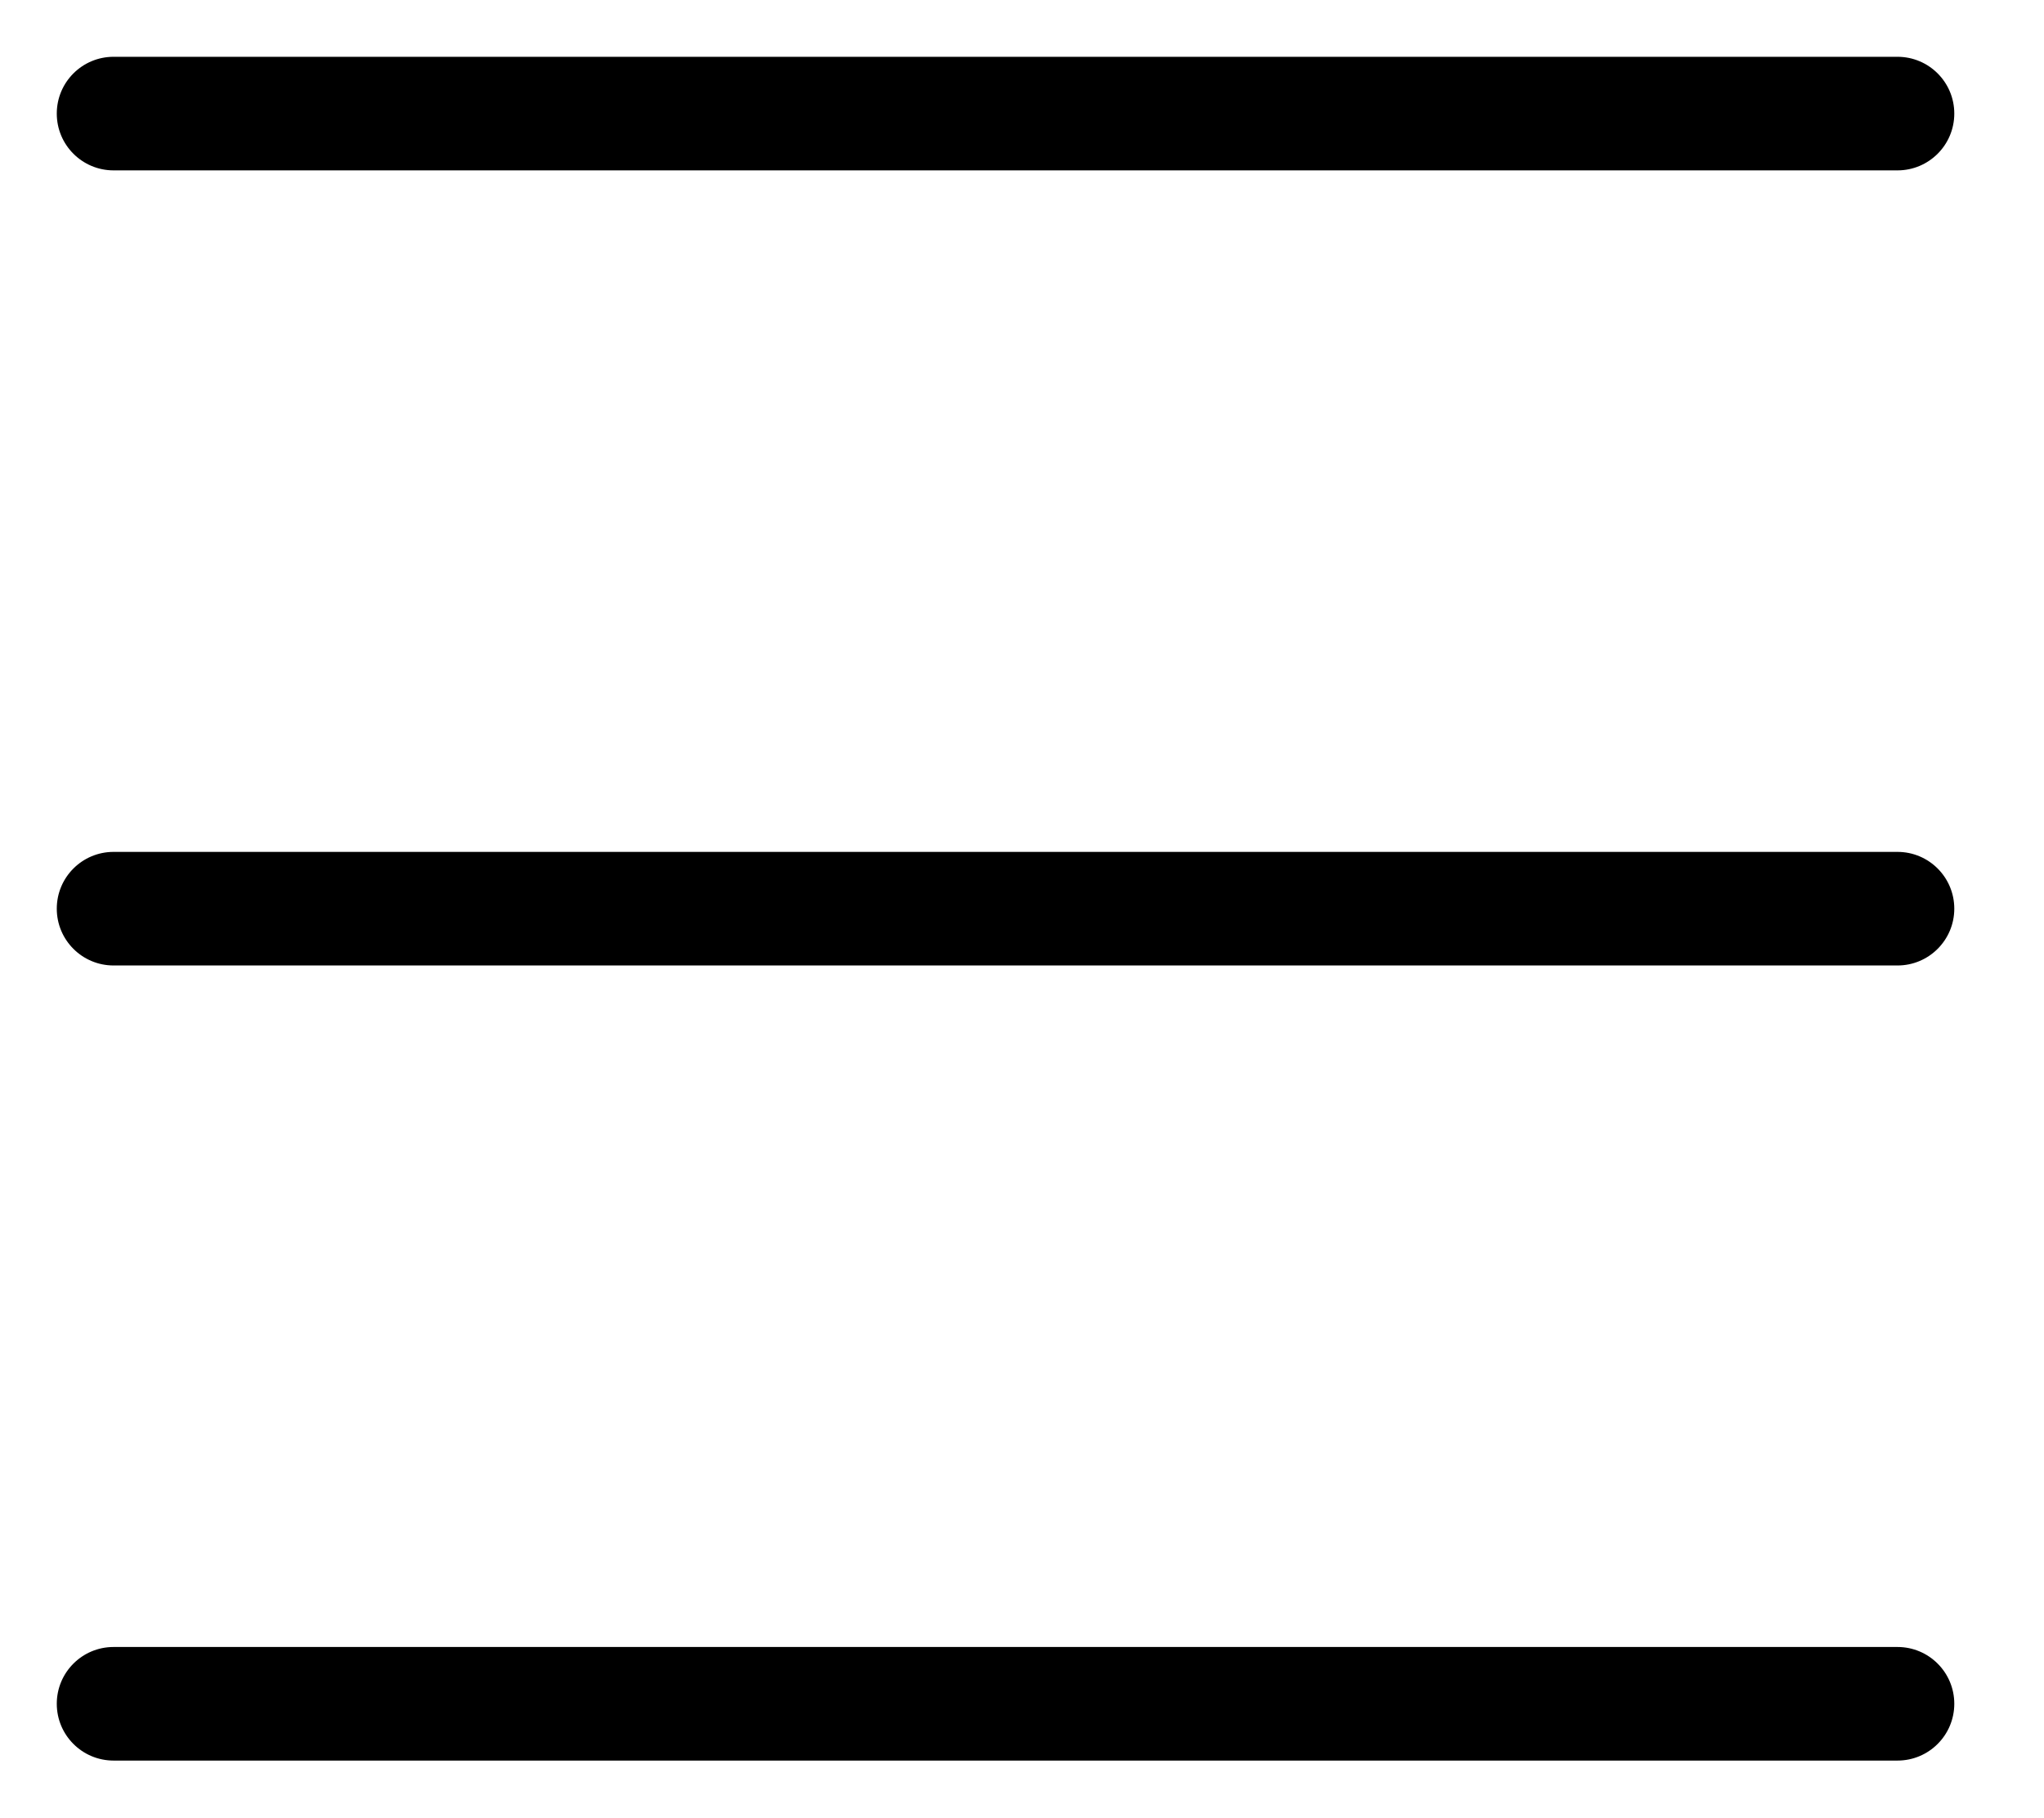
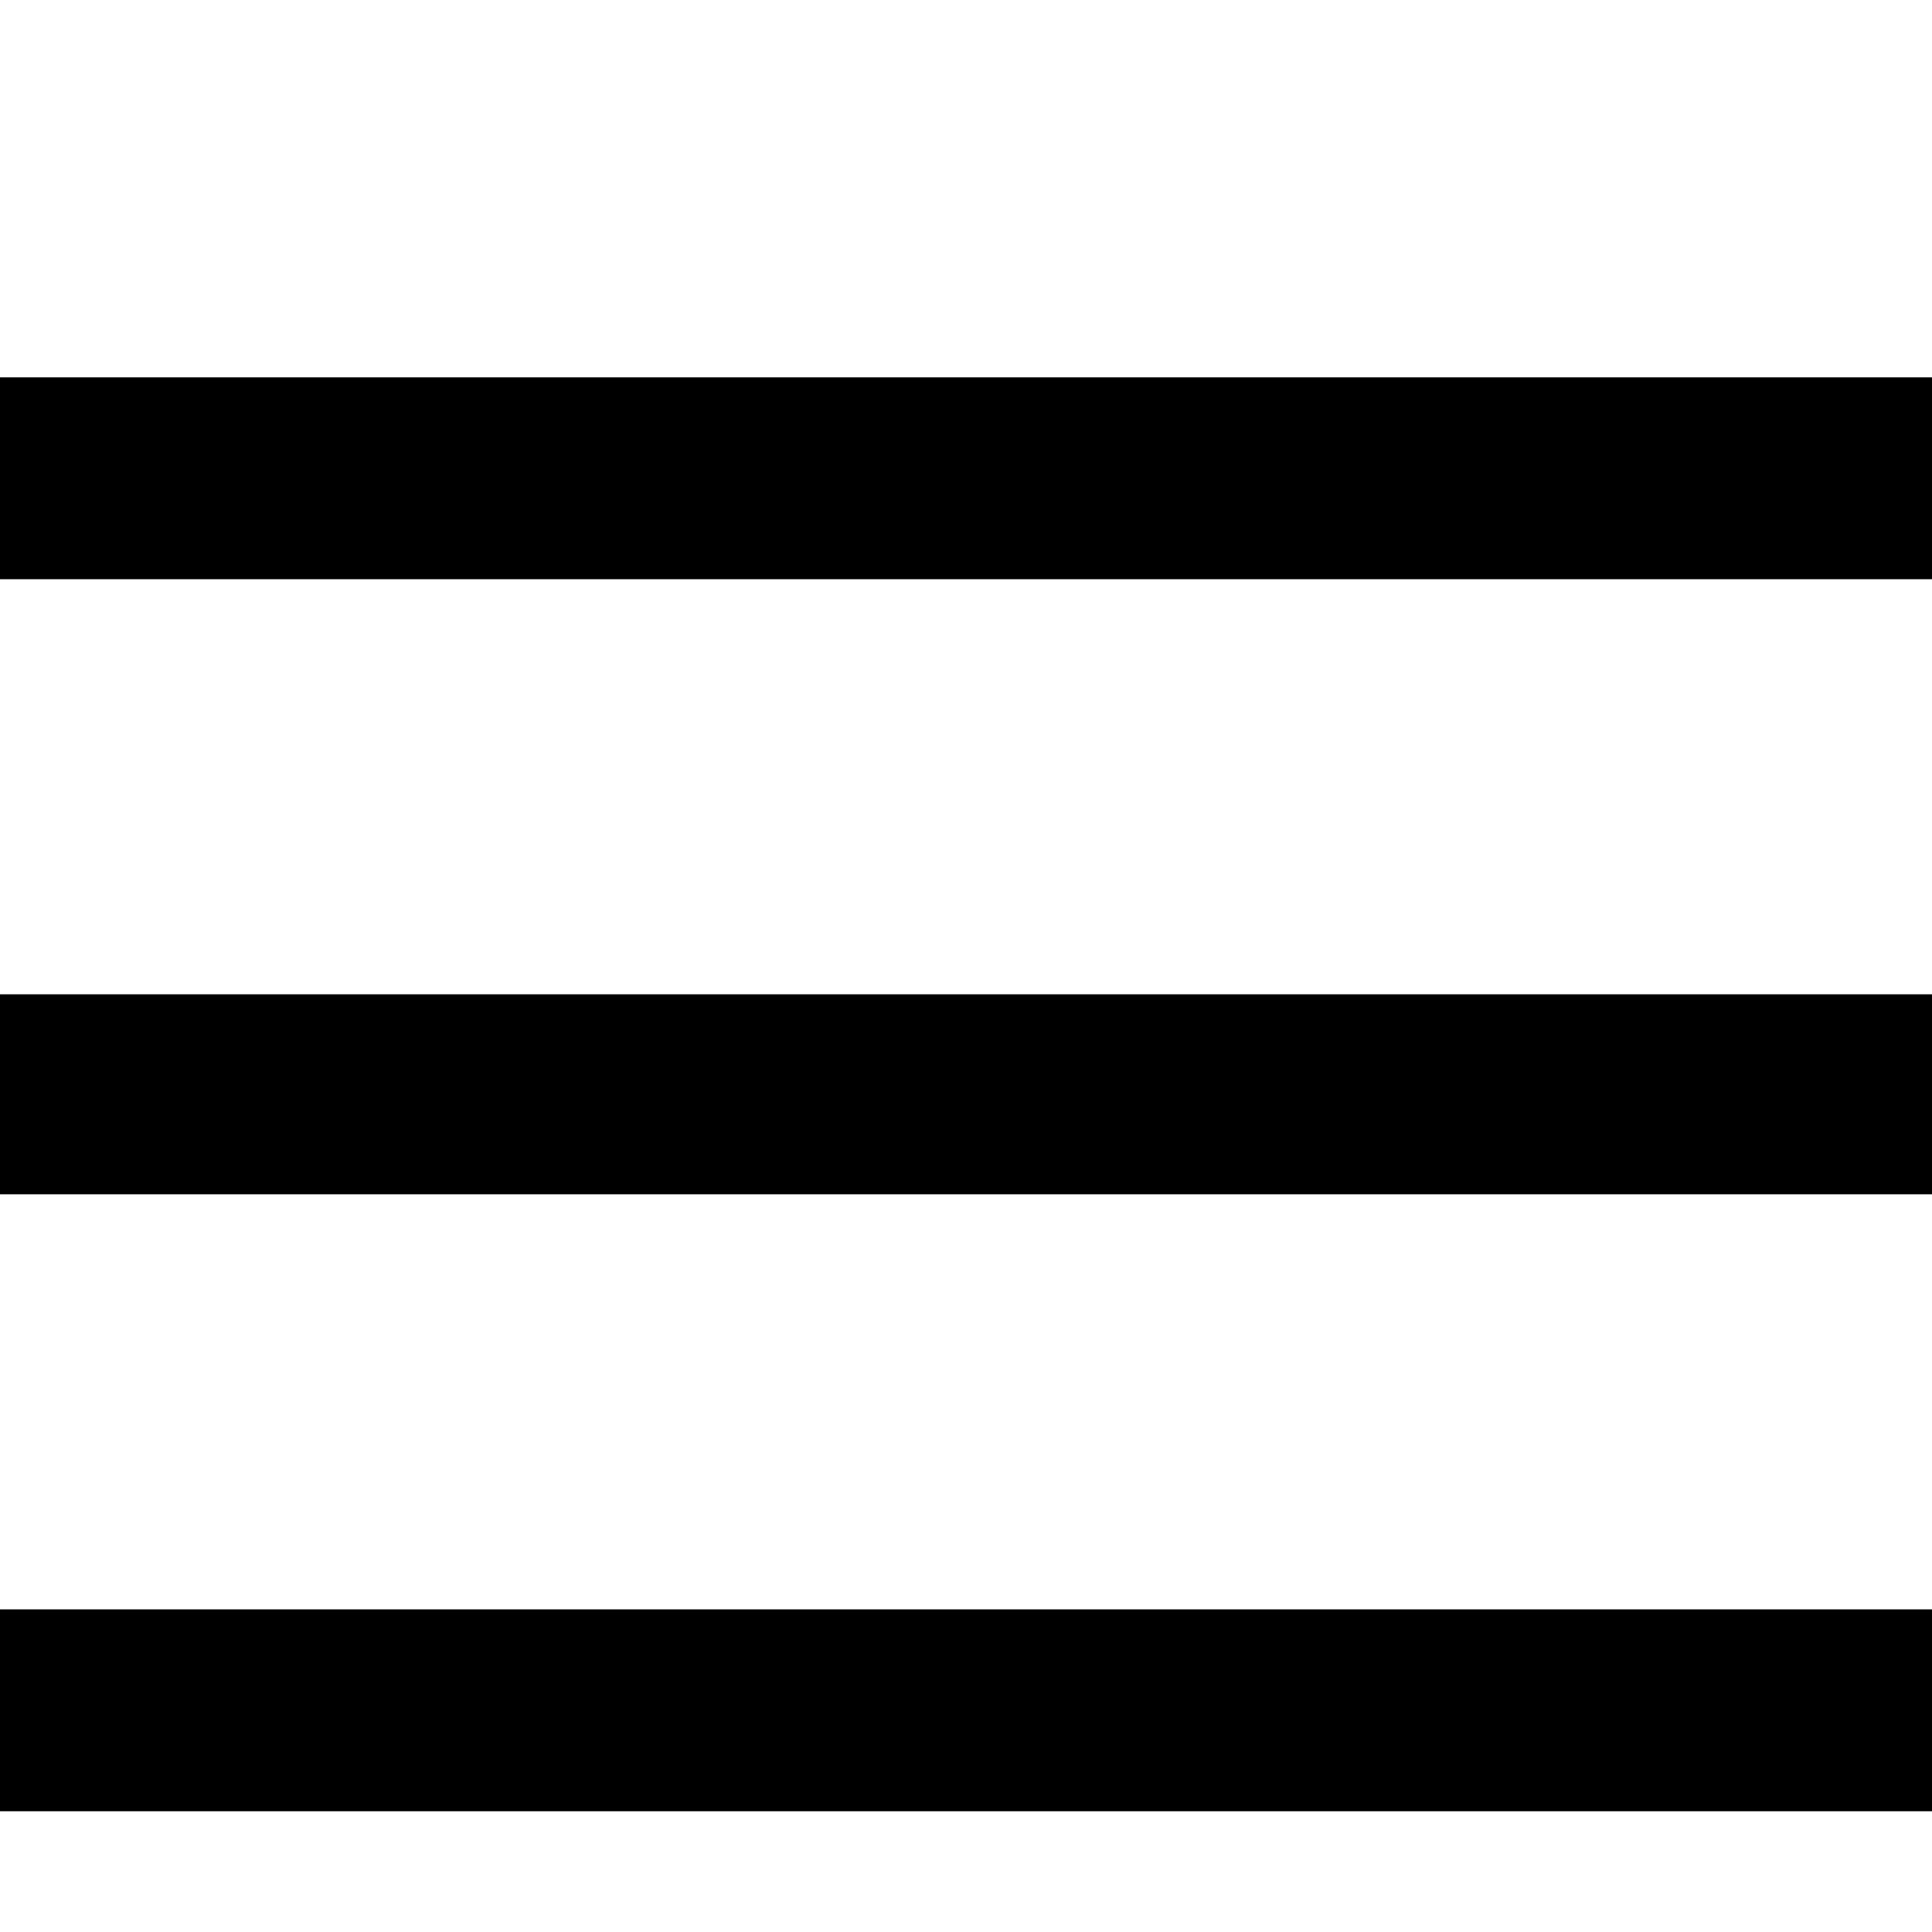
- <svg xmlns="http://www.w3.org/2000/svg" fill="none" class="icon icon-hamburger" viewBox="0 0 18 16">
-   <path fill="currentColor" d="M1 .5a.5.5 0 1 0 0 1h15.71a.5.5 0 0 0 0-1zM.5 8a.5.5 0 0 1 .5-.5h15.71a.5.5 0 0 1 0 1H1A.5.5 0 0 1 .5 8m0 7a.5.5 0 0 1 .5-.5h15.71a.5.5 0 0 1 0 1H1a.5.5 0 0 1-.5-.5" />
+ <svg xmlns="http://www.w3.org/2000/svg" class="icon icon-hamburger prada-icon" viewBox="0 0 1024 1024">
+   <path transform="matrix(1 0 0 -1 0 960)" d="M0 760V653h1024v107H0zm0-327V327h1024v106H0zM0 107V0h1024v107H0z" fill="currentColor" />
</svg>
